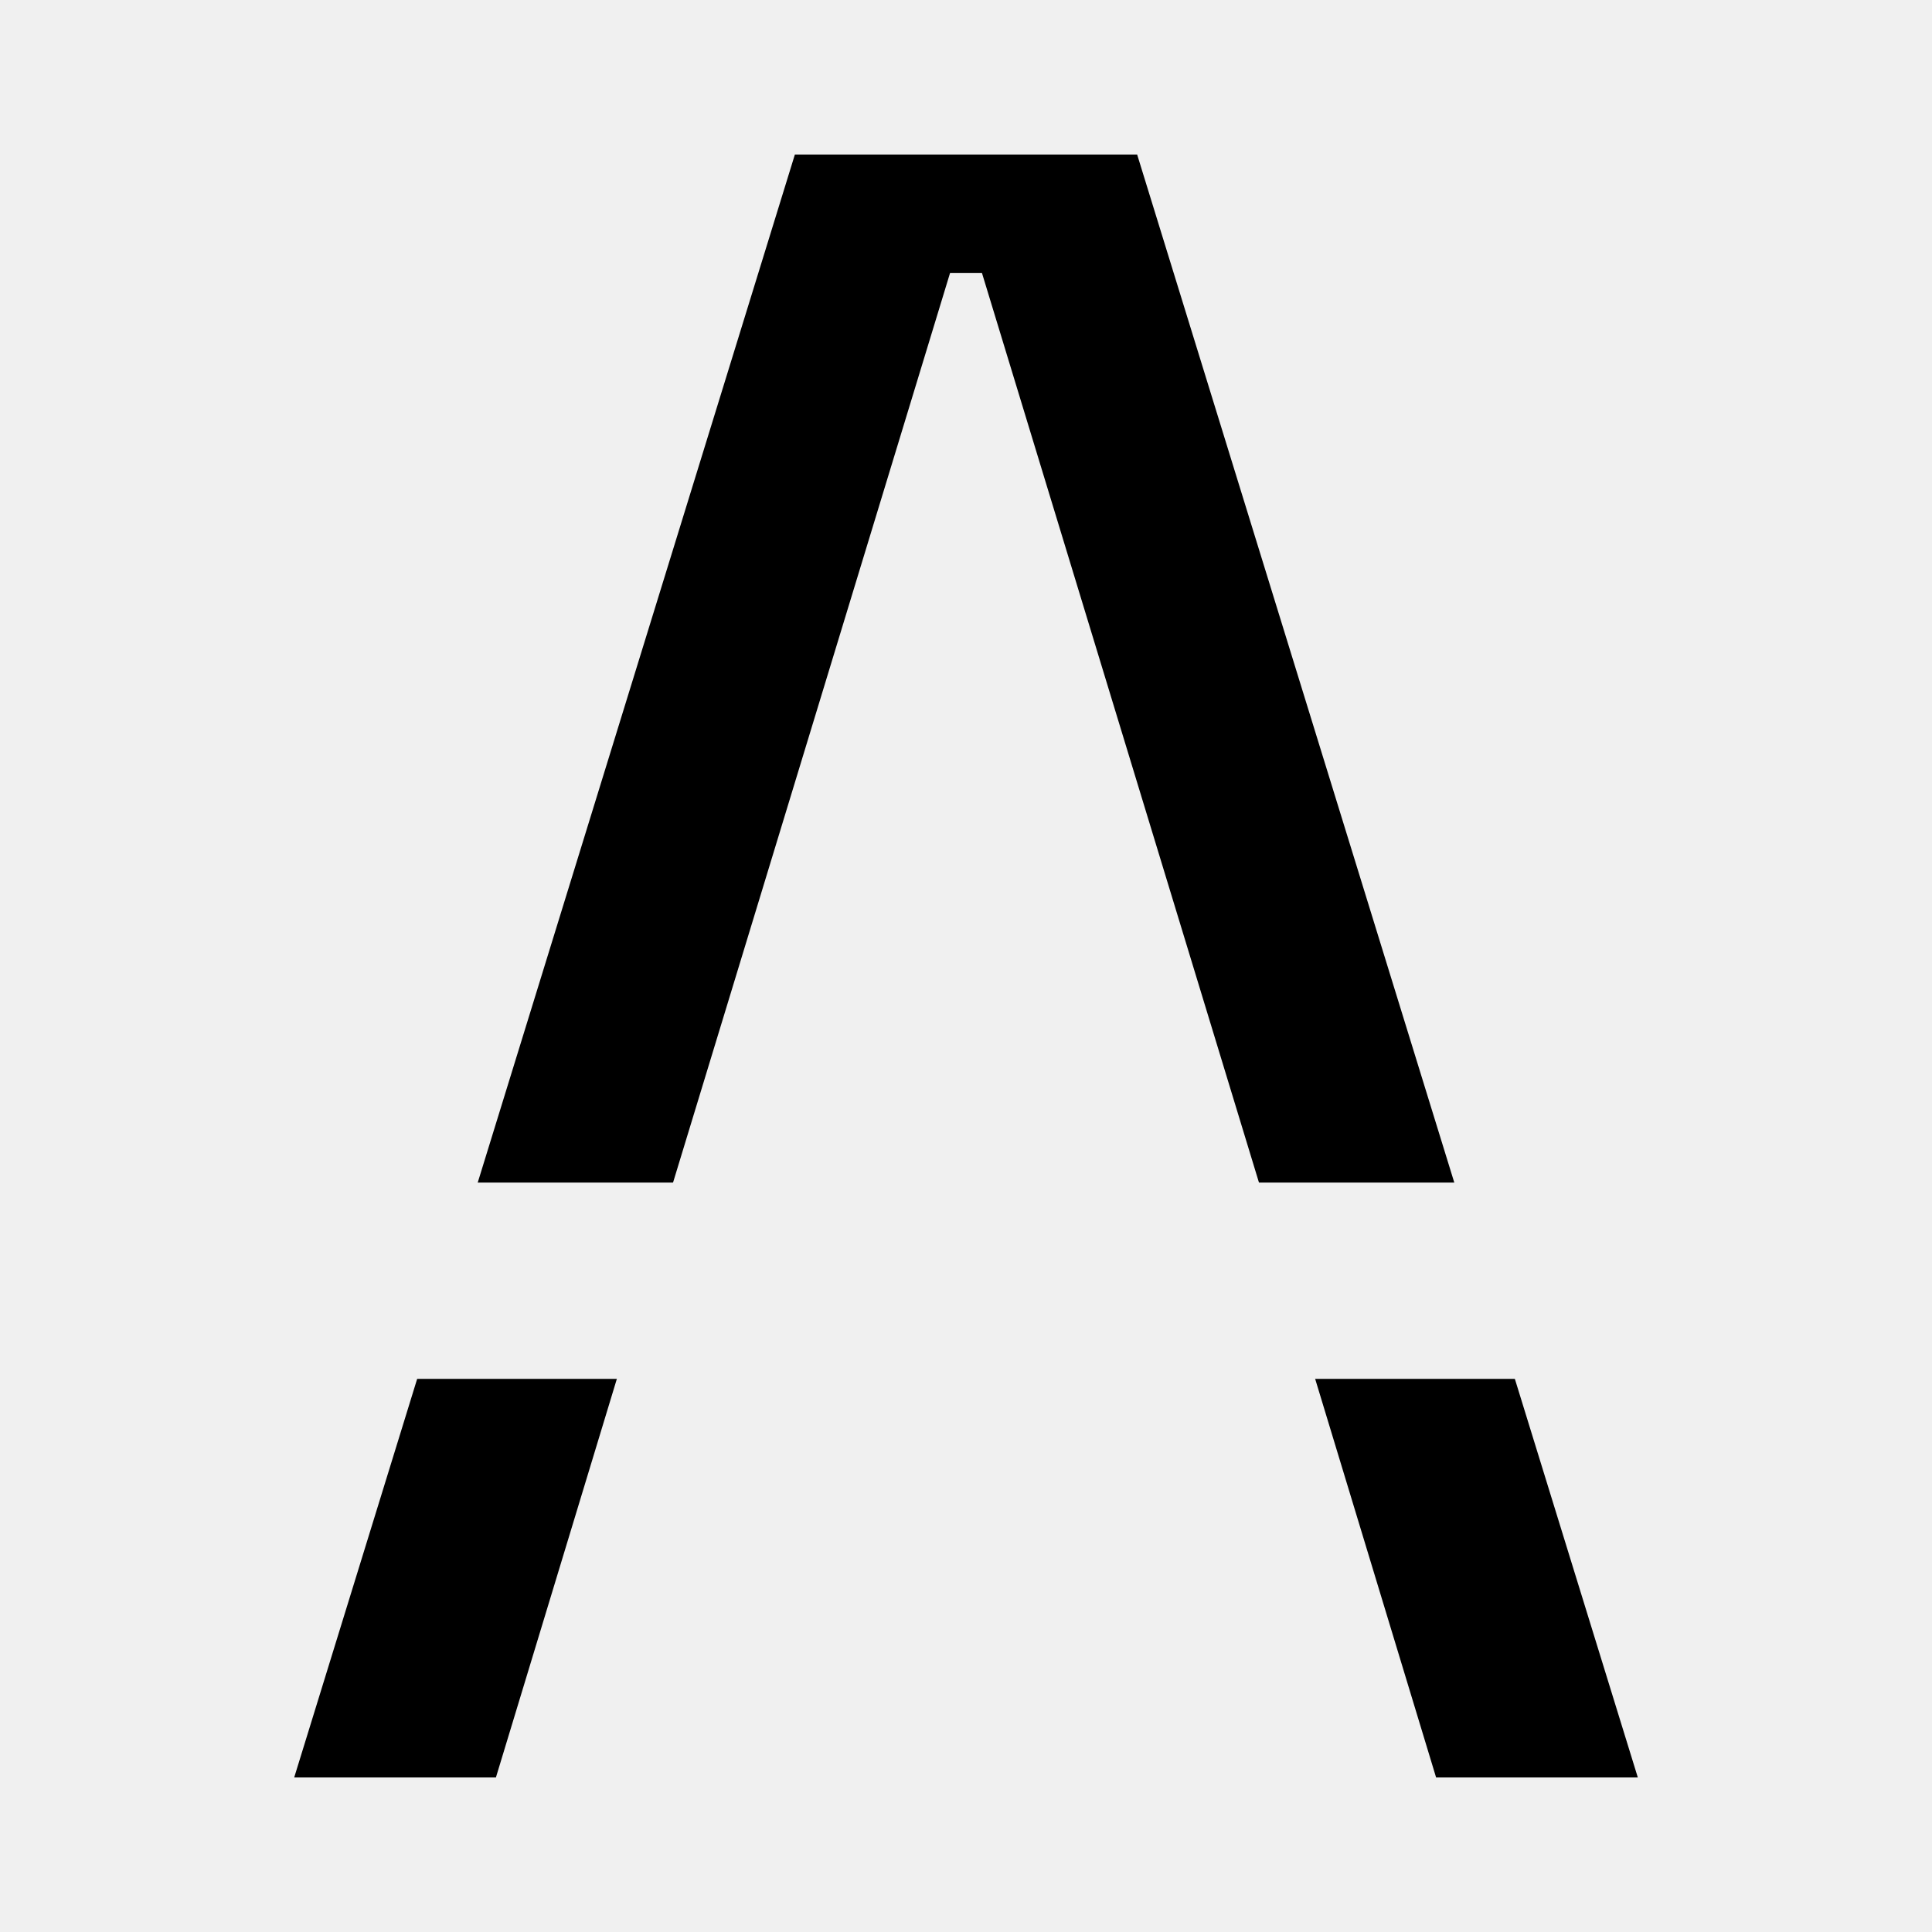
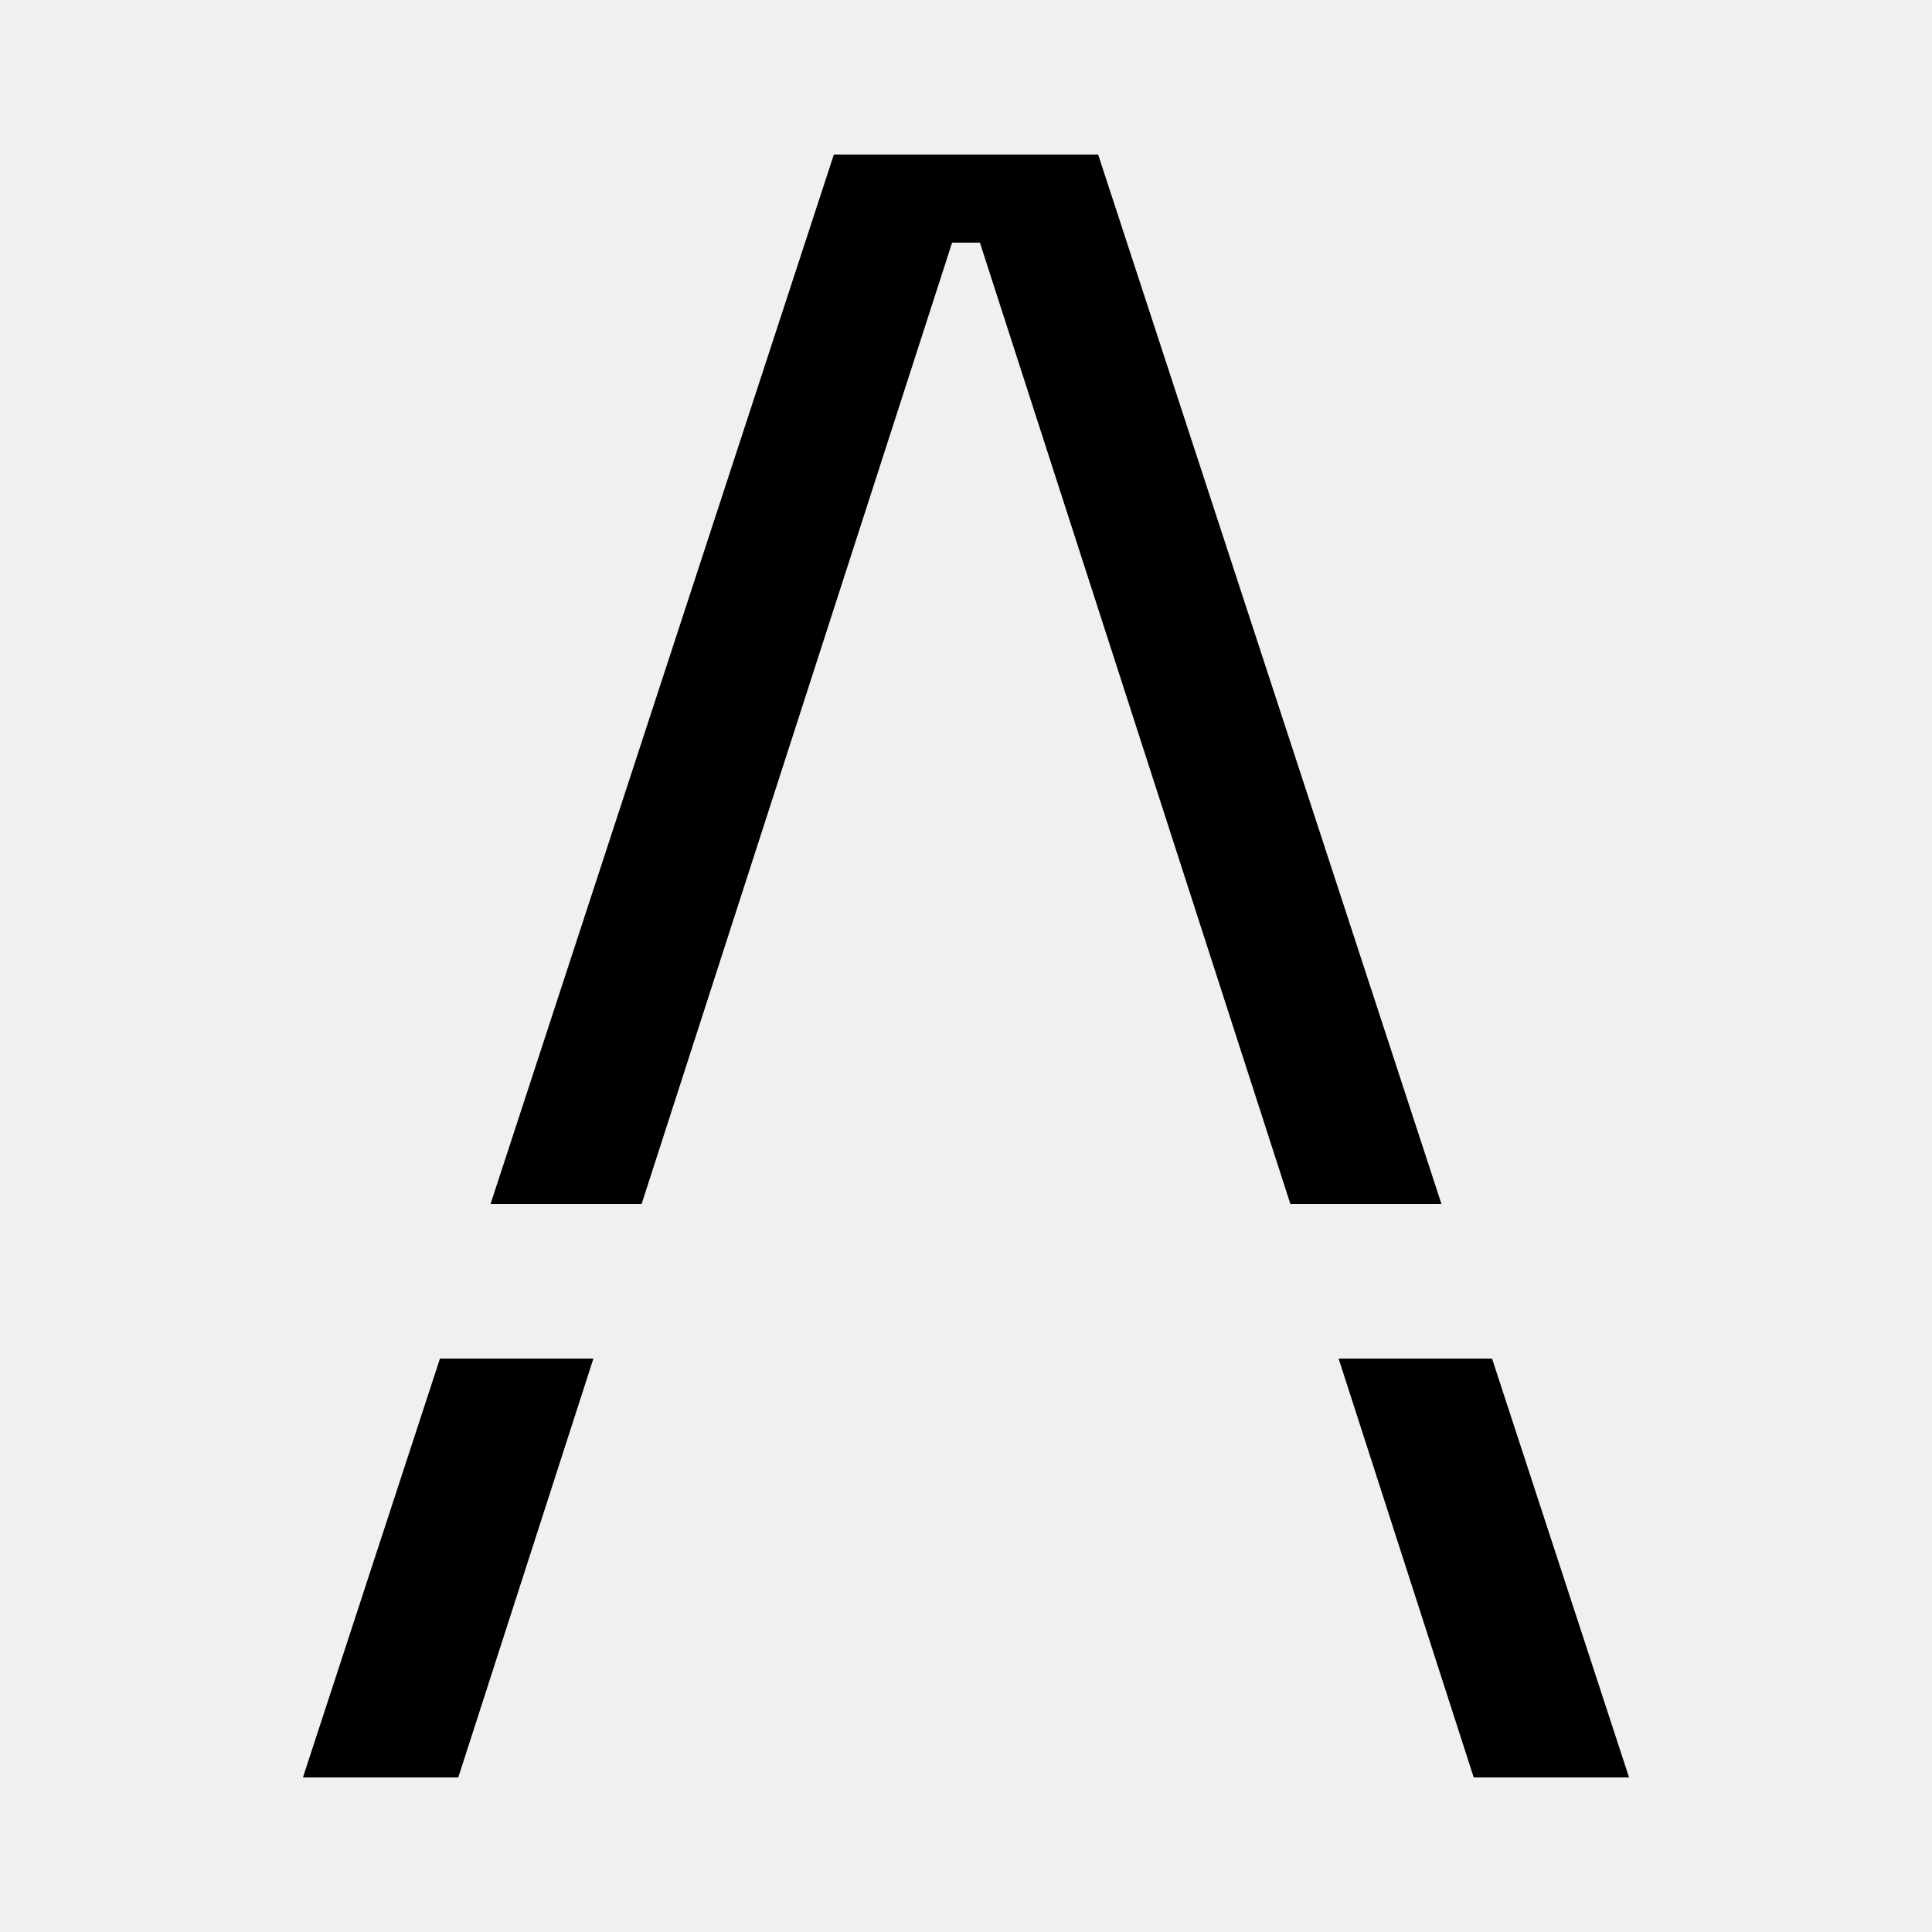
<svg xmlns="http://www.w3.org/2000/svg" width="100" height="100" viewBox="0 0 100 100" role="img" aria-label="Algua">
  <defs>
    <mask id="wl-knockout">
      <rect x="0" y="0" width="100" height="100" fill="white" />
-       <rect x="0" y="61.21" width="100" height="10.16" fill="black" />
+       <rect x="0" y="62.32" width="100" height="8.00" fill="black" />
    </mask>
  </defs>
  <g mask="url(#wl-knockout)">
-     <g transform="translate(12.216,92.000) scale(0.12,-0.12)">
-       <path d="M25.1 0 241.051 700H388.689L604.64 0H517.631L464.011 176.721H165.729L112.109 0ZM187.499 253.279H442.241L321.74 648.951H308Z" fill="#000000" />
+     <g transform="translate(12.320,92.000) scale(0.12,-0.12)">
+       <path d="M28 0 257 700H371L600 0H533L473 186H155L95 0ZM173 244H455L320 662H308Z" fill="#000000" />
    </g>
  </g>
</svg>
